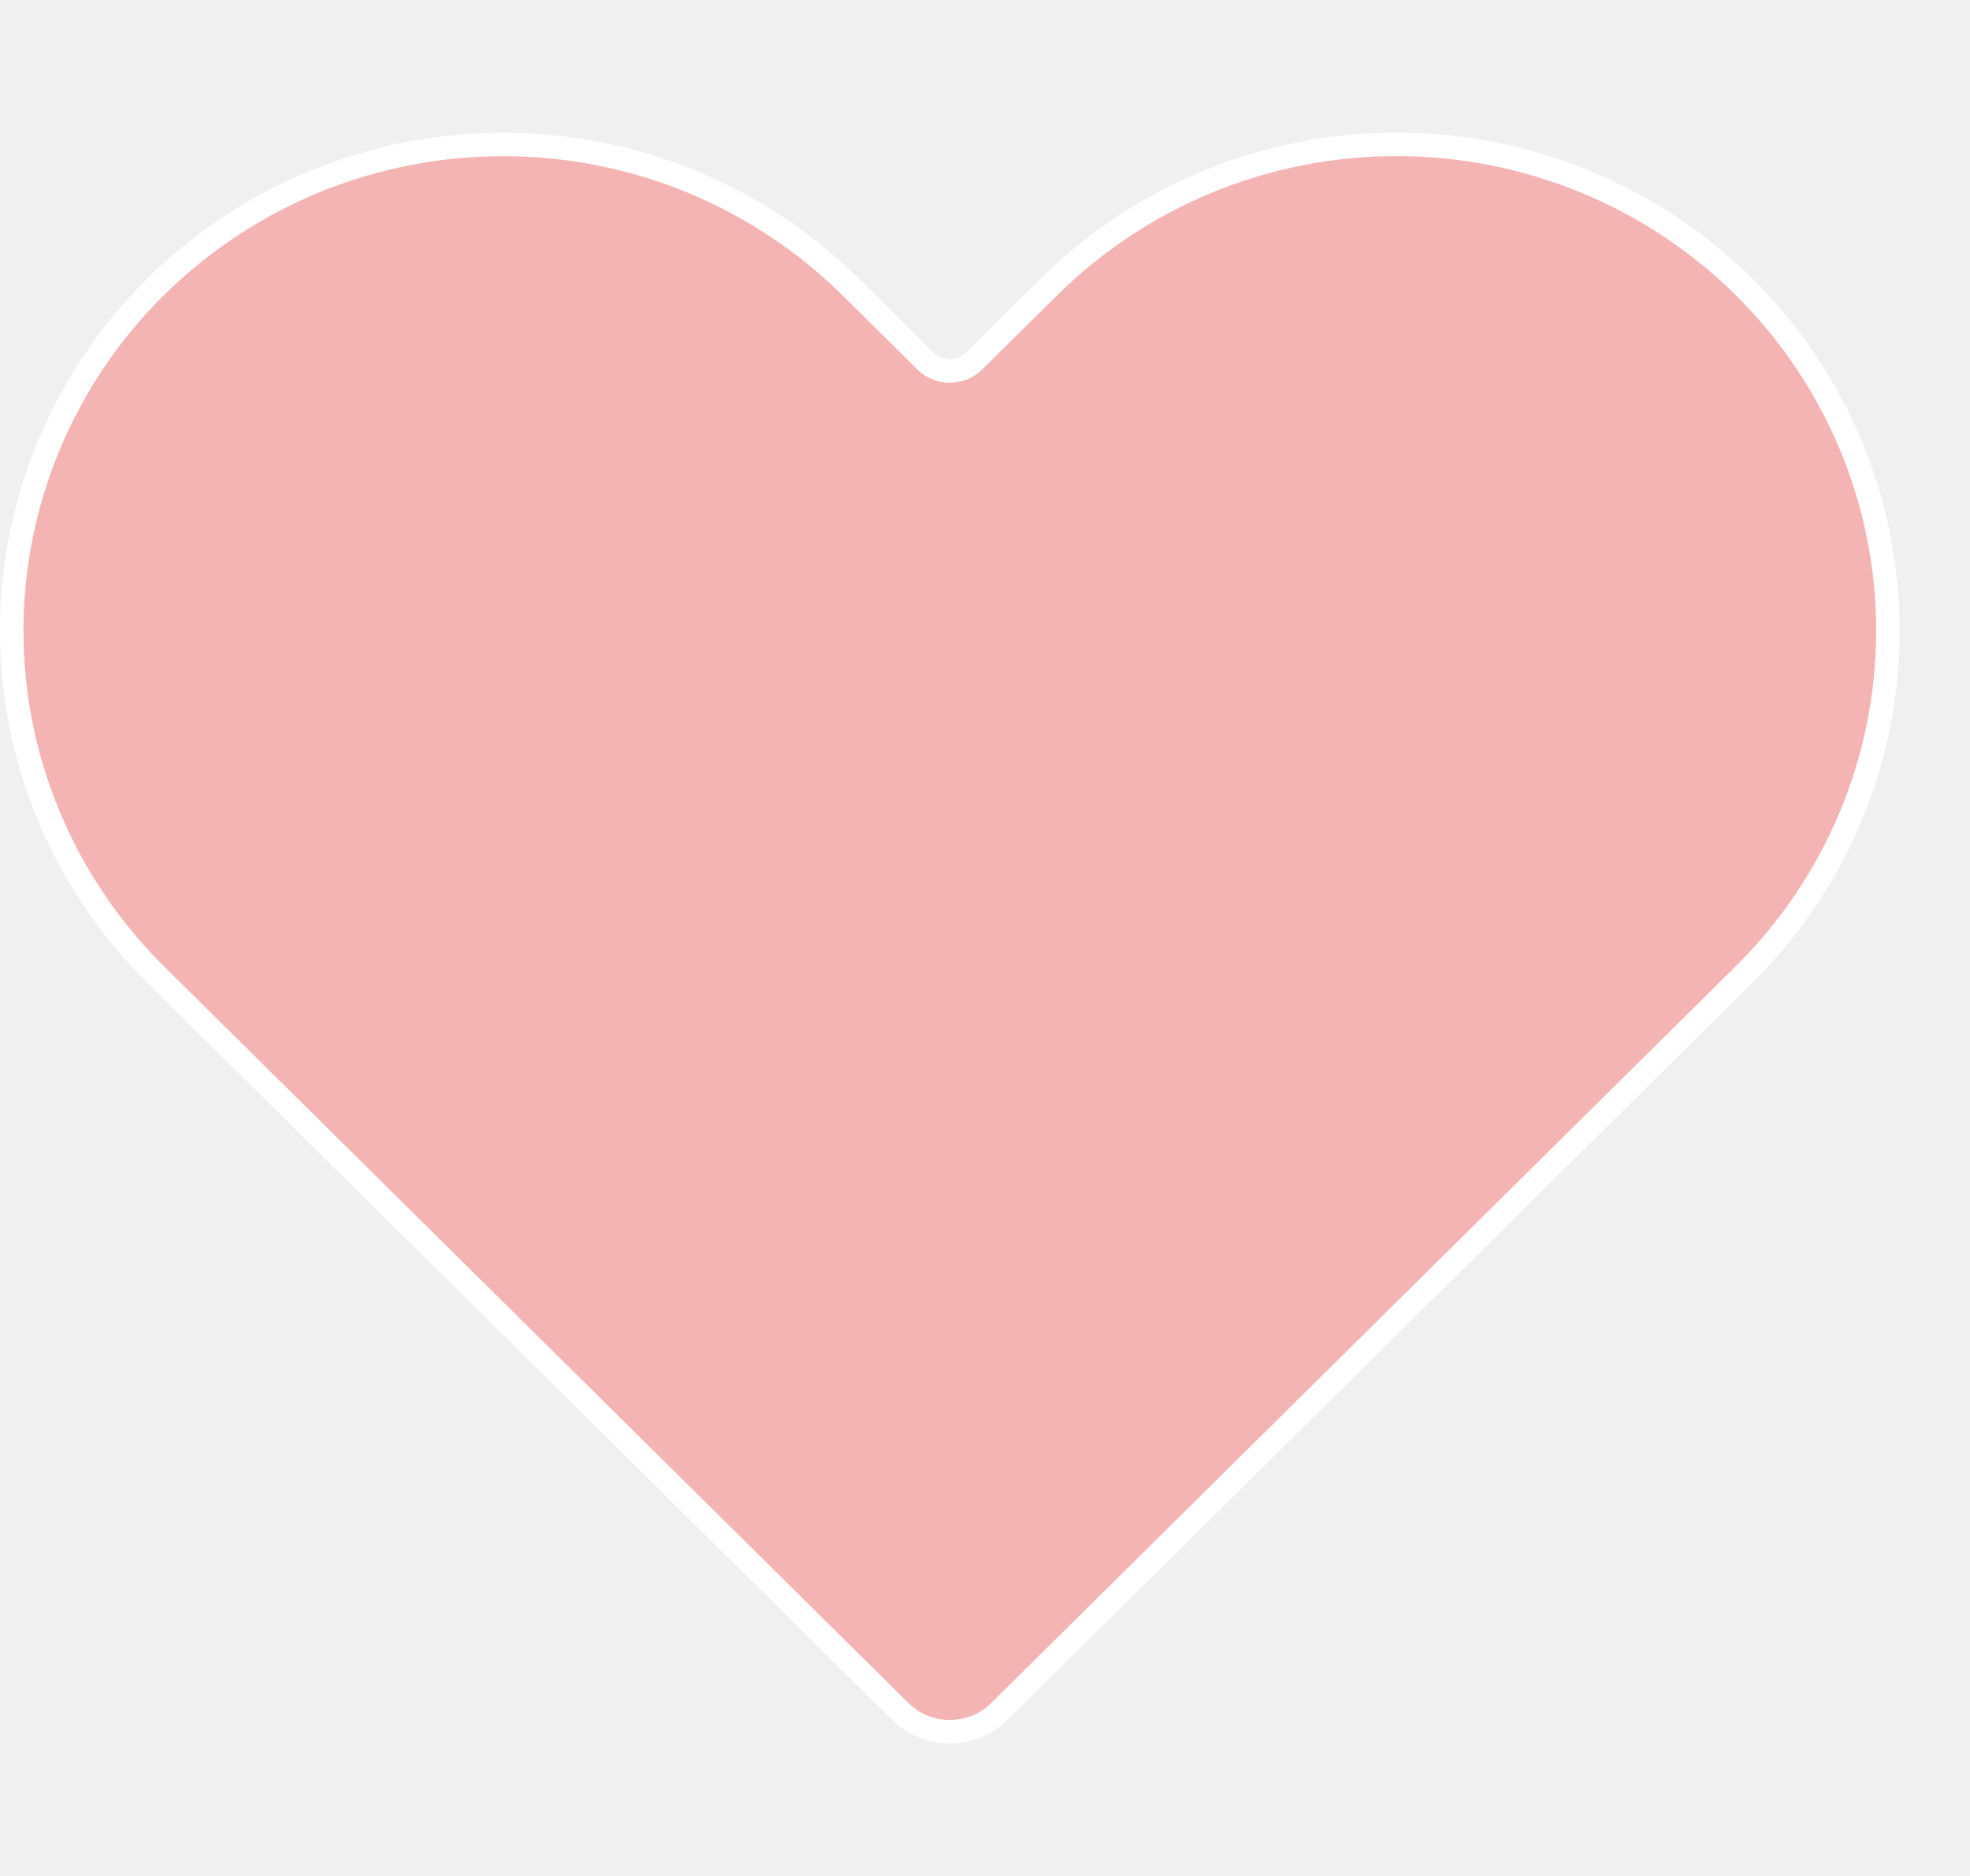
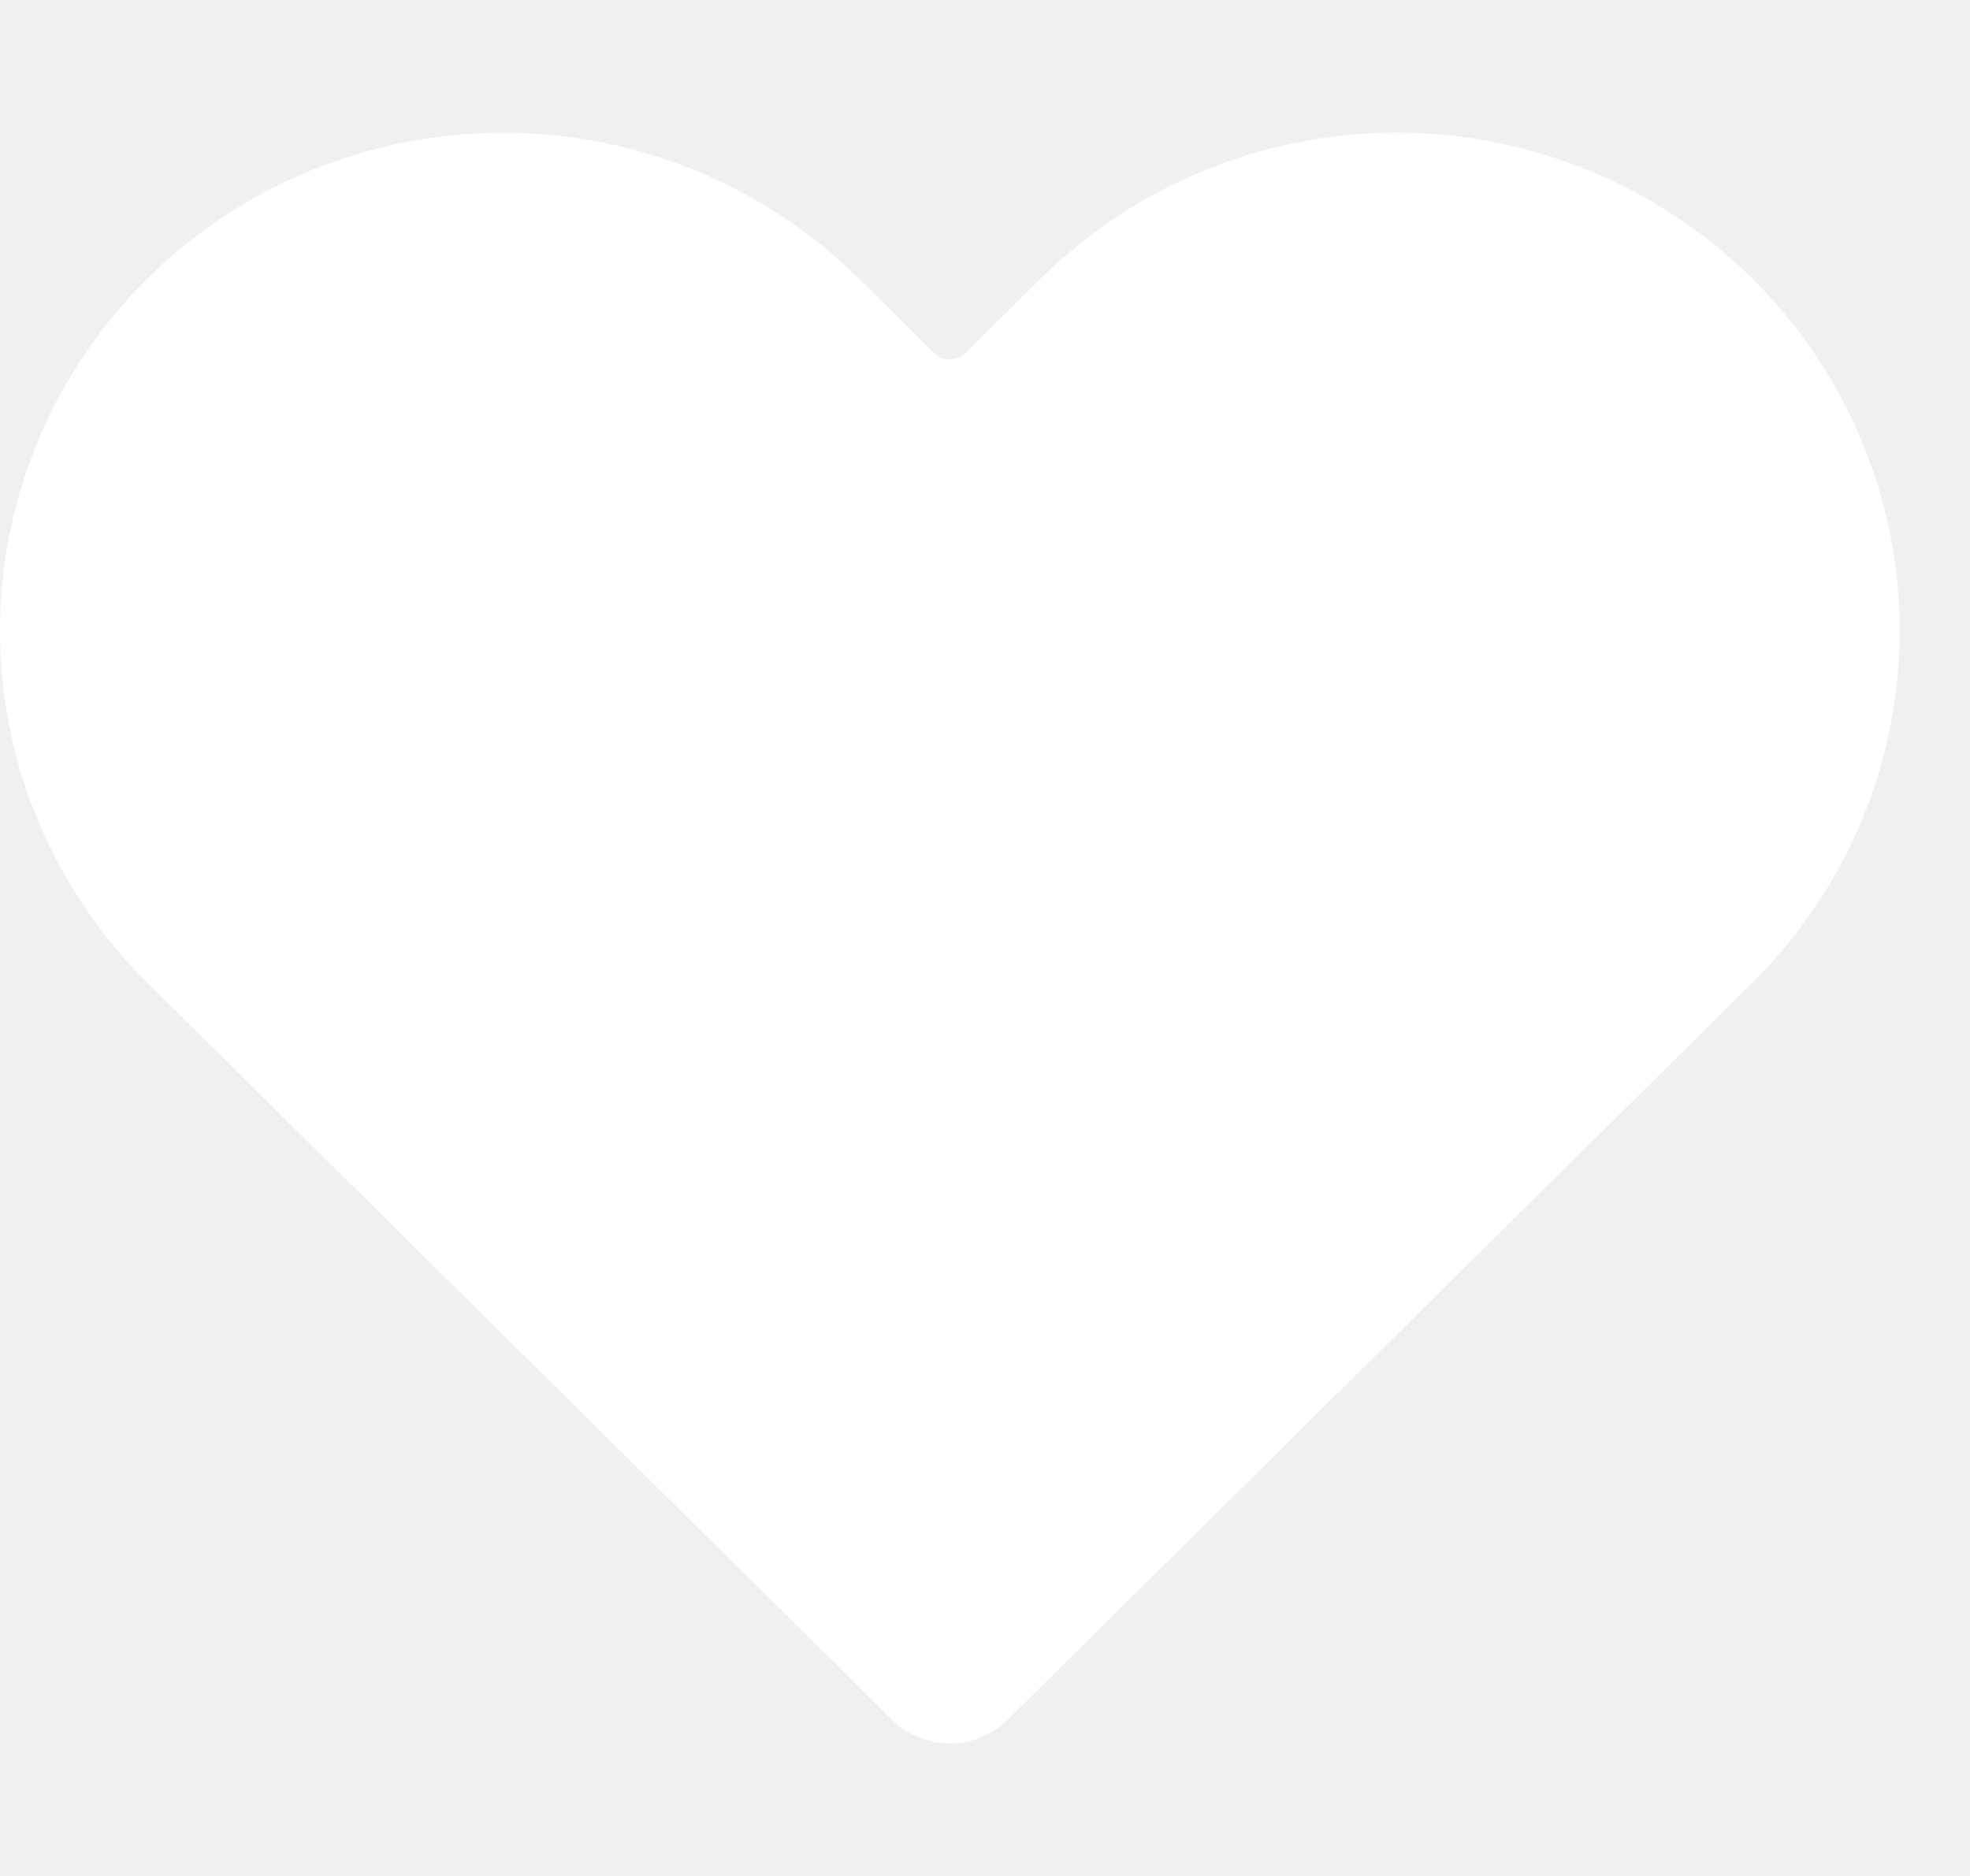
<svg xmlns="http://www.w3.org/2000/svg" width="21" height="20" viewBox="0 0 21 20" fill="none">
-   <path d="M1.659 3.058C1.173 3.539 0.787 4.111 0.524 4.74C0.26 5.369 0.125 6.043 0.125 6.724C0.125 7.405 0.26 8.079 0.524 8.708C0.787 9.337 1.173 9.908 1.659 10.39L9.596 18.245C9.665 18.314 9.748 18.369 9.839 18.406C9.929 18.443 10.027 18.462 10.125 18.462C10.223 18.462 10.321 18.443 10.411 18.406C10.502 18.369 10.585 18.314 10.654 18.245L18.591 10.39C19.573 9.417 20.125 8.099 20.125 6.724C20.125 5.349 19.573 4.03 18.591 3.058C17.608 2.085 16.276 1.539 14.887 1.539C13.498 1.539 12.165 2.085 11.183 3.058L10.383 3.849C10.349 3.883 10.309 3.91 10.265 3.928C10.22 3.946 10.173 3.955 10.125 3.955C10.077 3.955 10.029 3.946 9.985 3.928C9.94 3.91 9.9 3.883 9.866 3.849L9.067 3.058C8.58 2.577 8.003 2.195 7.367 1.934C6.732 1.674 6.051 1.54 5.363 1.54C4.675 1.54 3.994 1.674 3.358 1.934C2.723 2.195 2.146 2.577 1.659 3.058Z" fill="#FF0000" fill-opacity="0.25" stroke="white" stroke-width="0.25" stroke-linecap="round" stroke-linejoin="round" />
+   <path d="M1.659 3.058C1.173 3.539 0.787 4.111 0.524 4.74C0.26 5.369 0.125 6.043 0.125 6.724C0.125 7.405 0.26 8.079 0.524 8.708C0.787 9.337 1.173 9.908 1.659 10.39L9.596 18.245C9.665 18.314 9.748 18.369 9.839 18.406C9.929 18.443 10.027 18.462 10.125 18.462C10.223 18.462 10.321 18.443 10.411 18.406C10.502 18.369 10.585 18.314 10.654 18.245L18.591 10.39C19.573 9.417 20.125 8.099 20.125 6.724C20.125 5.349 19.573 4.03 18.591 3.058C17.608 2.085 16.276 1.539 14.887 1.539C13.498 1.539 12.165 2.085 11.183 3.058L10.383 3.849C10.349 3.883 10.309 3.91 10.265 3.928C10.22 3.946 10.173 3.955 10.125 3.955C10.077 3.955 10.029 3.946 9.985 3.928C9.94 3.91 9.9 3.883 9.866 3.849L9.067 3.058C8.58 2.577 8.003 2.195 7.367 1.934C6.732 1.674 6.051 1.54 5.363 1.54C4.675 1.54 3.994 1.674 3.358 1.934C2.723 2.195 2.146 2.577 1.659 3.058Z" fill="white" stroke="white" stroke-width="0.25" stroke-linecap="round" stroke-linejoin="round" />
</svg>
